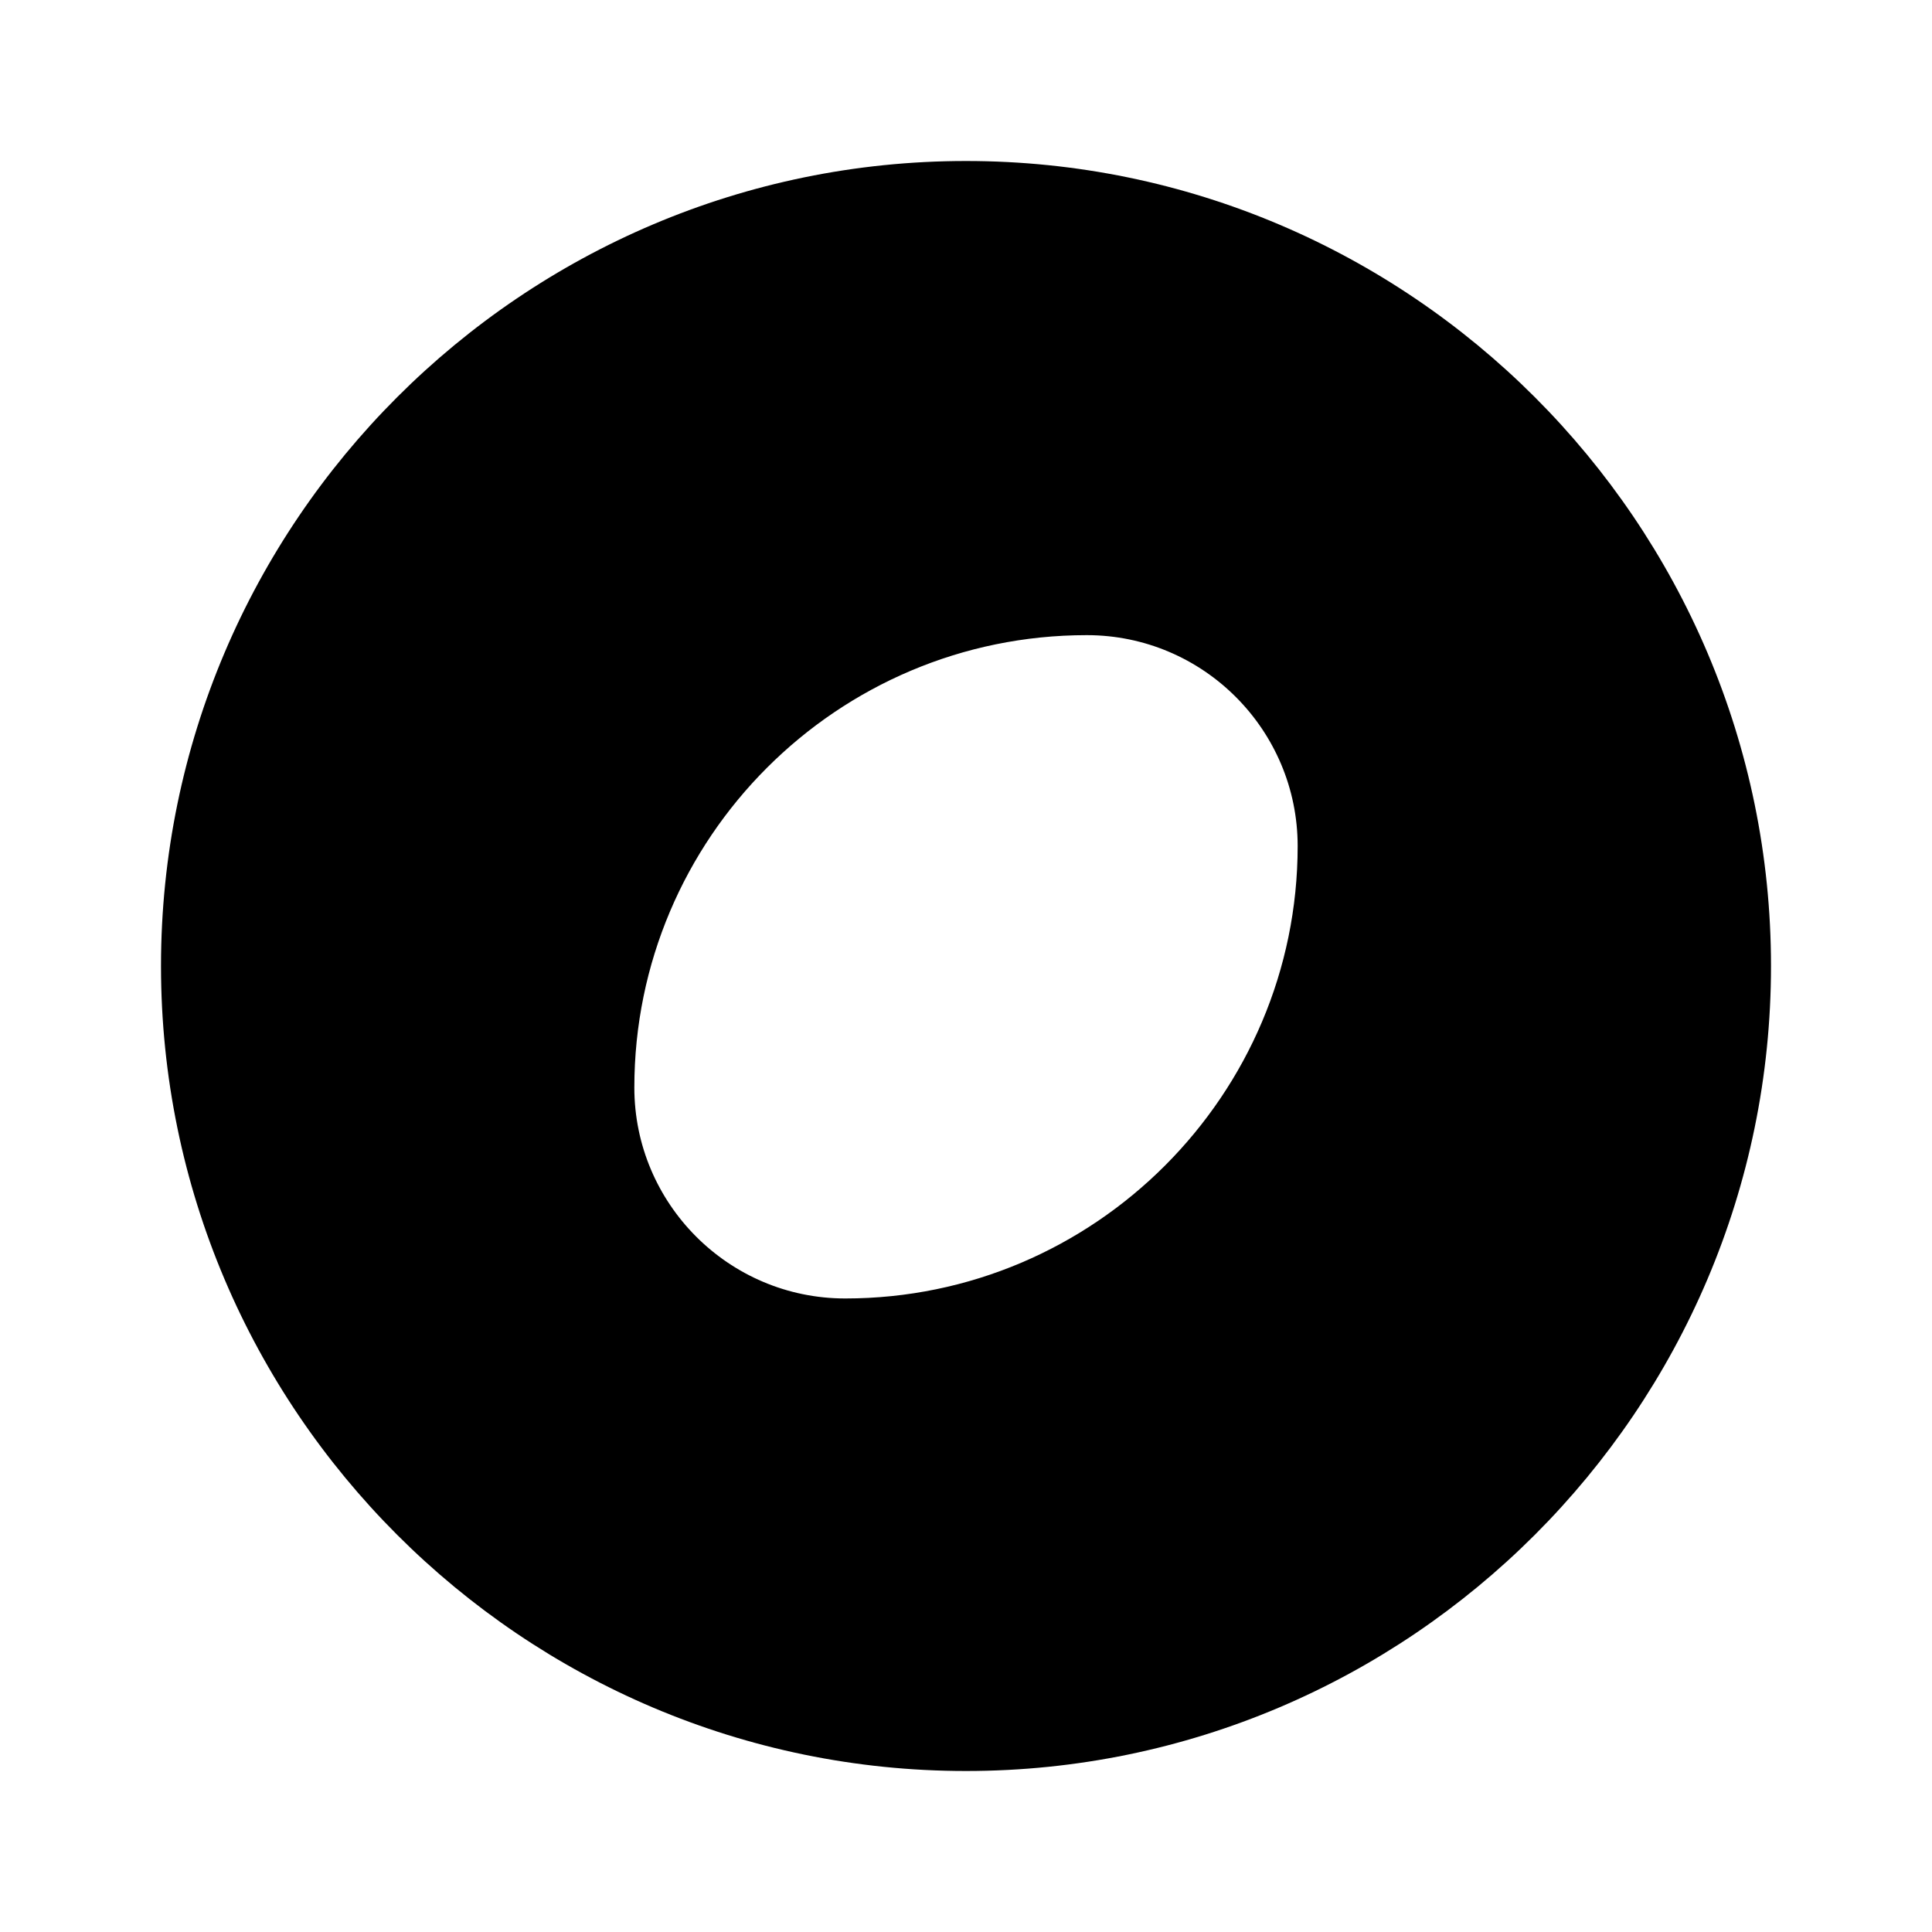
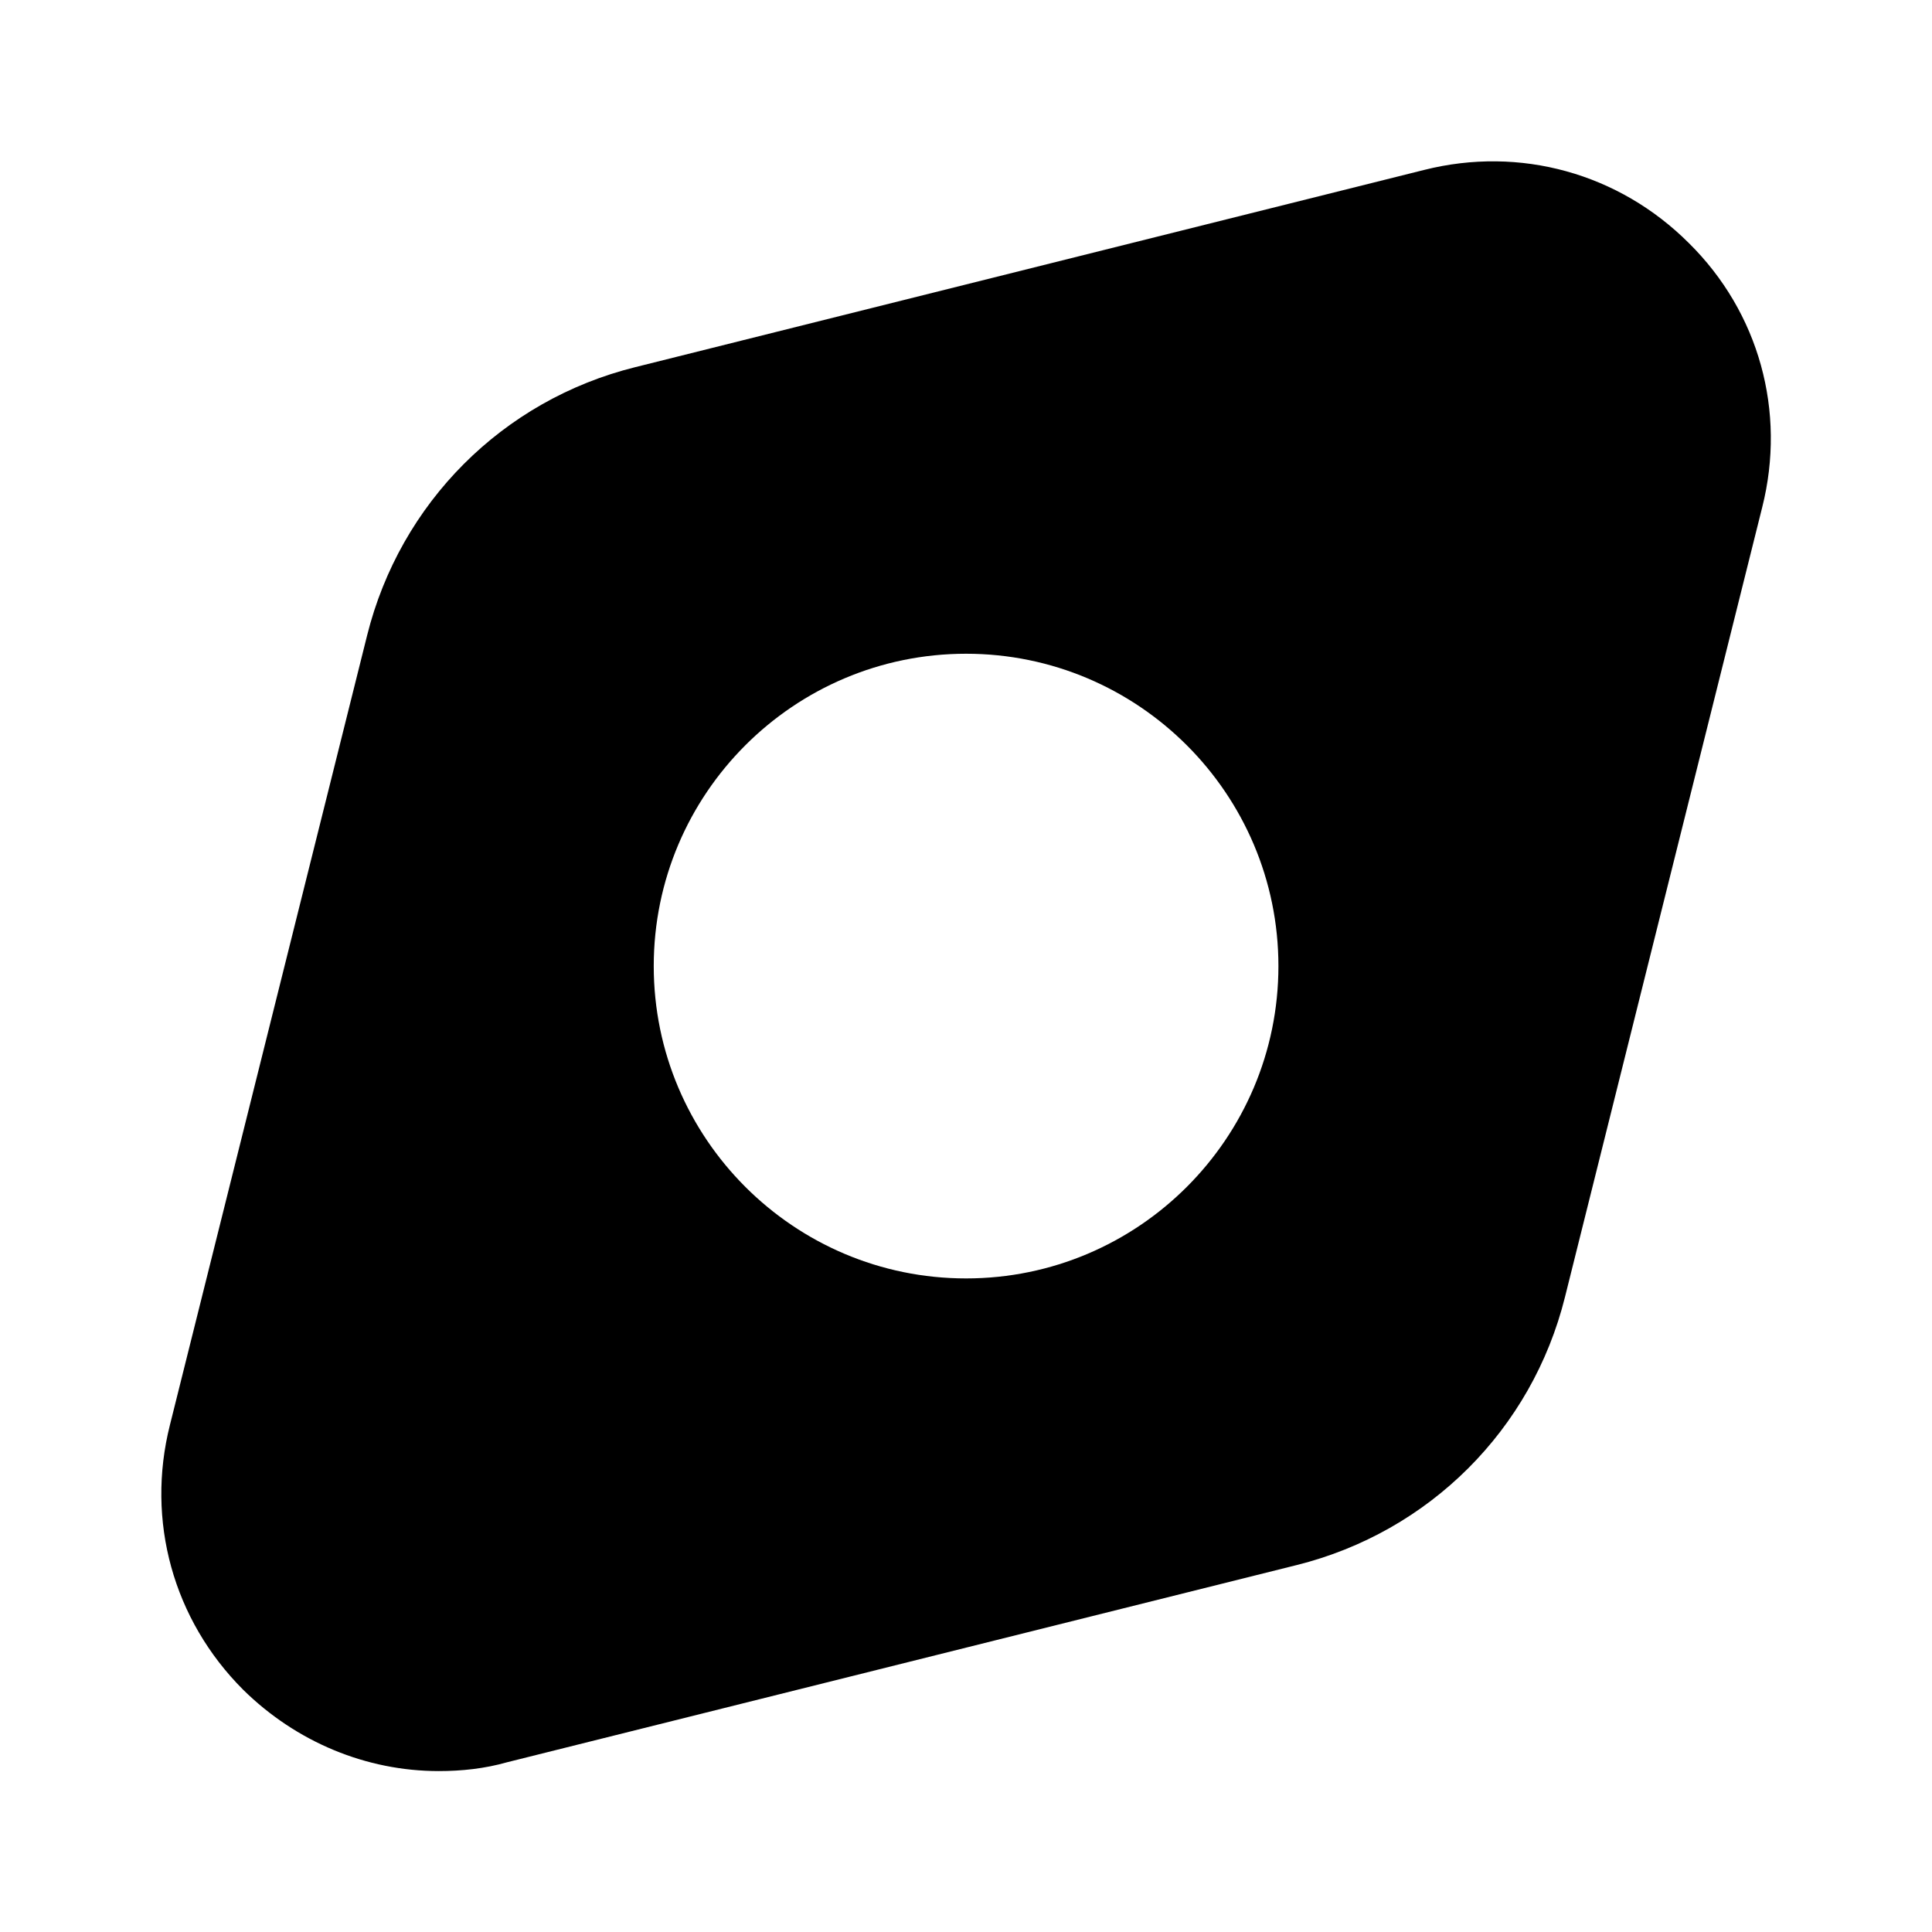
<svg xmlns="http://www.w3.org/2000/svg" viewBox="0 0 24 24" fill="none">
-   <path d="M12 2C6.49 2 2 6.49 2 12C2 17.51 6.49 22 12 22C17.51 22 22 17.51 22 12C22 6.49 17.51 2 12 2ZM10.5 16.13C9.05 16.13 7.88 14.95 7.88 13.51C7.88 10.41 10.4 7.89 13.5 7.89C14.95 7.89 16.12 9.07 16.12 10.51C16.12 13.6 13.6 16.13 10.5 16.13Z" fill="currentColor" />
+   <path d="M20.981 3.021C20.111 2.151 18.881 1.811 17.691 2.111L7.891 4.561C6.241 4.971 4.971 6.251 4.561 7.891L2.111 17.701C1.811 18.891 2.151 20.121 3.021 20.991C3.681 21.641 4.551 22.001 5.451 22.001C5.731 22.001 6.021 21.971 6.301 21.891L16.111 19.441C17.751 19.031 19.031 17.761 19.441 16.111L21.891 6.301C22.191 5.111 21.851 3.881 20.981 3.021ZM12.001 15.881C9.861 15.881 8.121 14.141 8.121 12.001C8.121 9.861 9.861 8.121 12.001 8.121C14.141 8.121 15.881 9.861 15.881 12.001C15.881 14.141 14.141 15.881 12.001 15.881Z" fill="currentColor" />
</svg>
